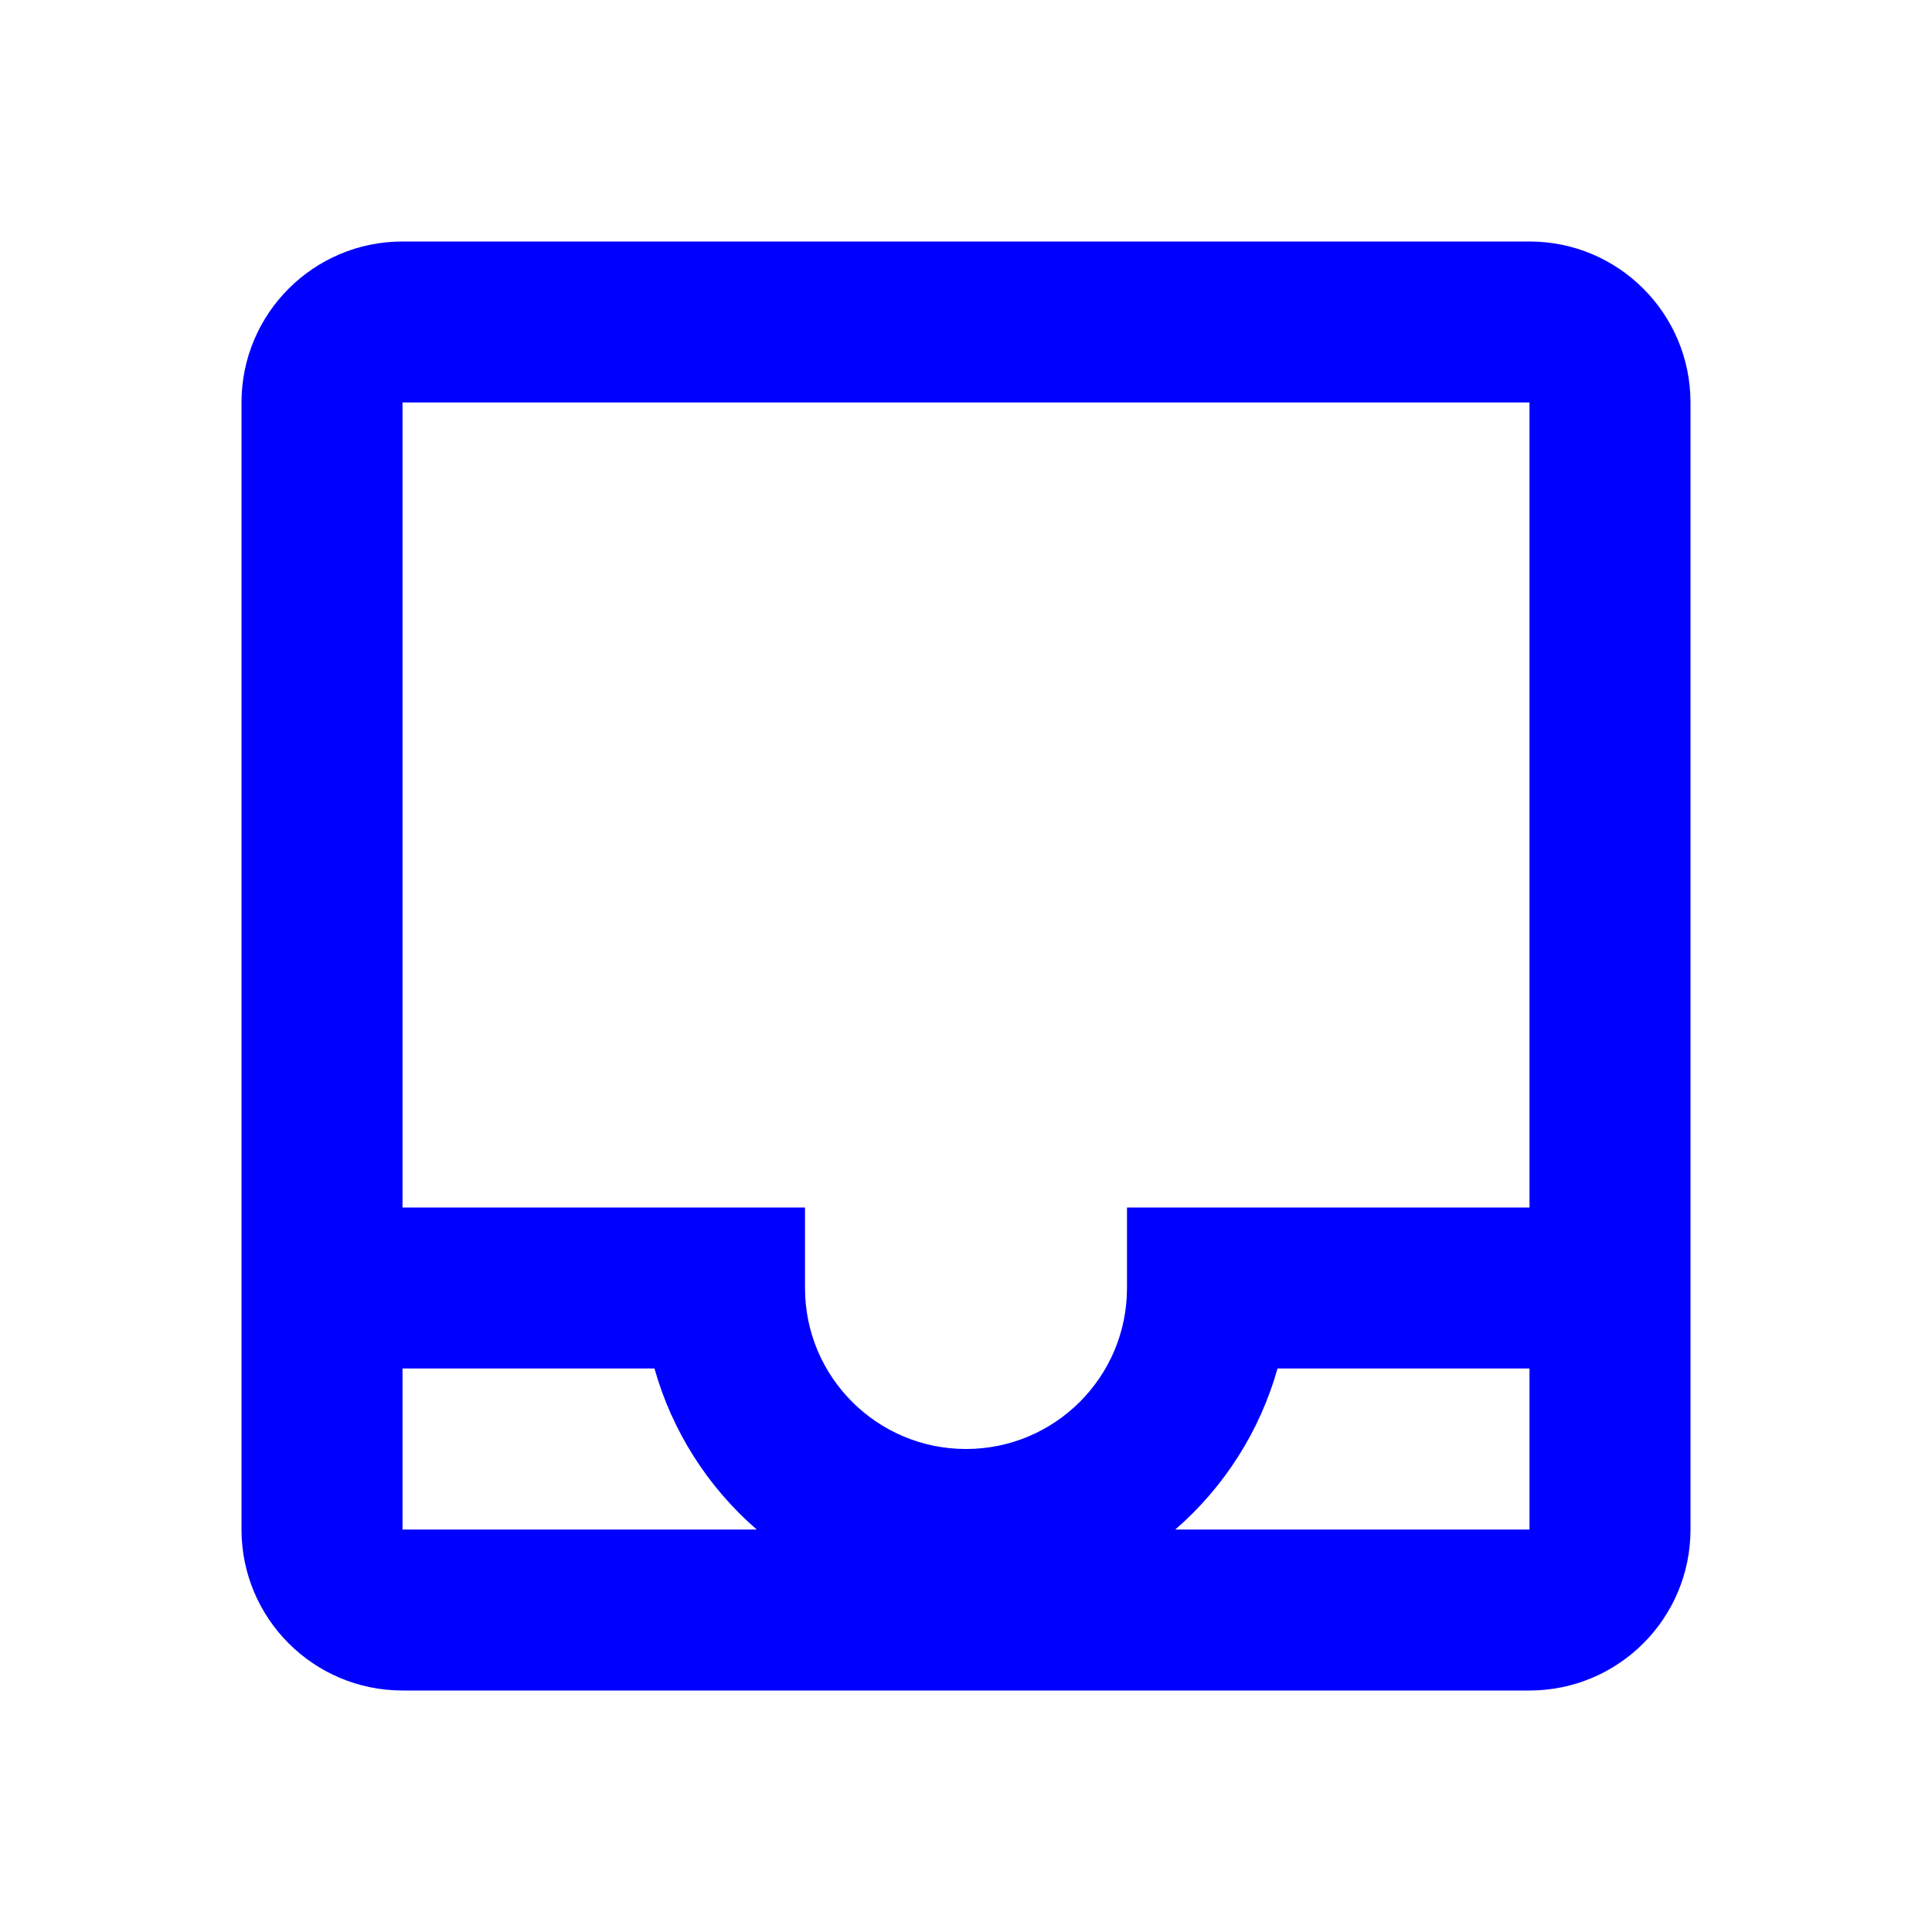
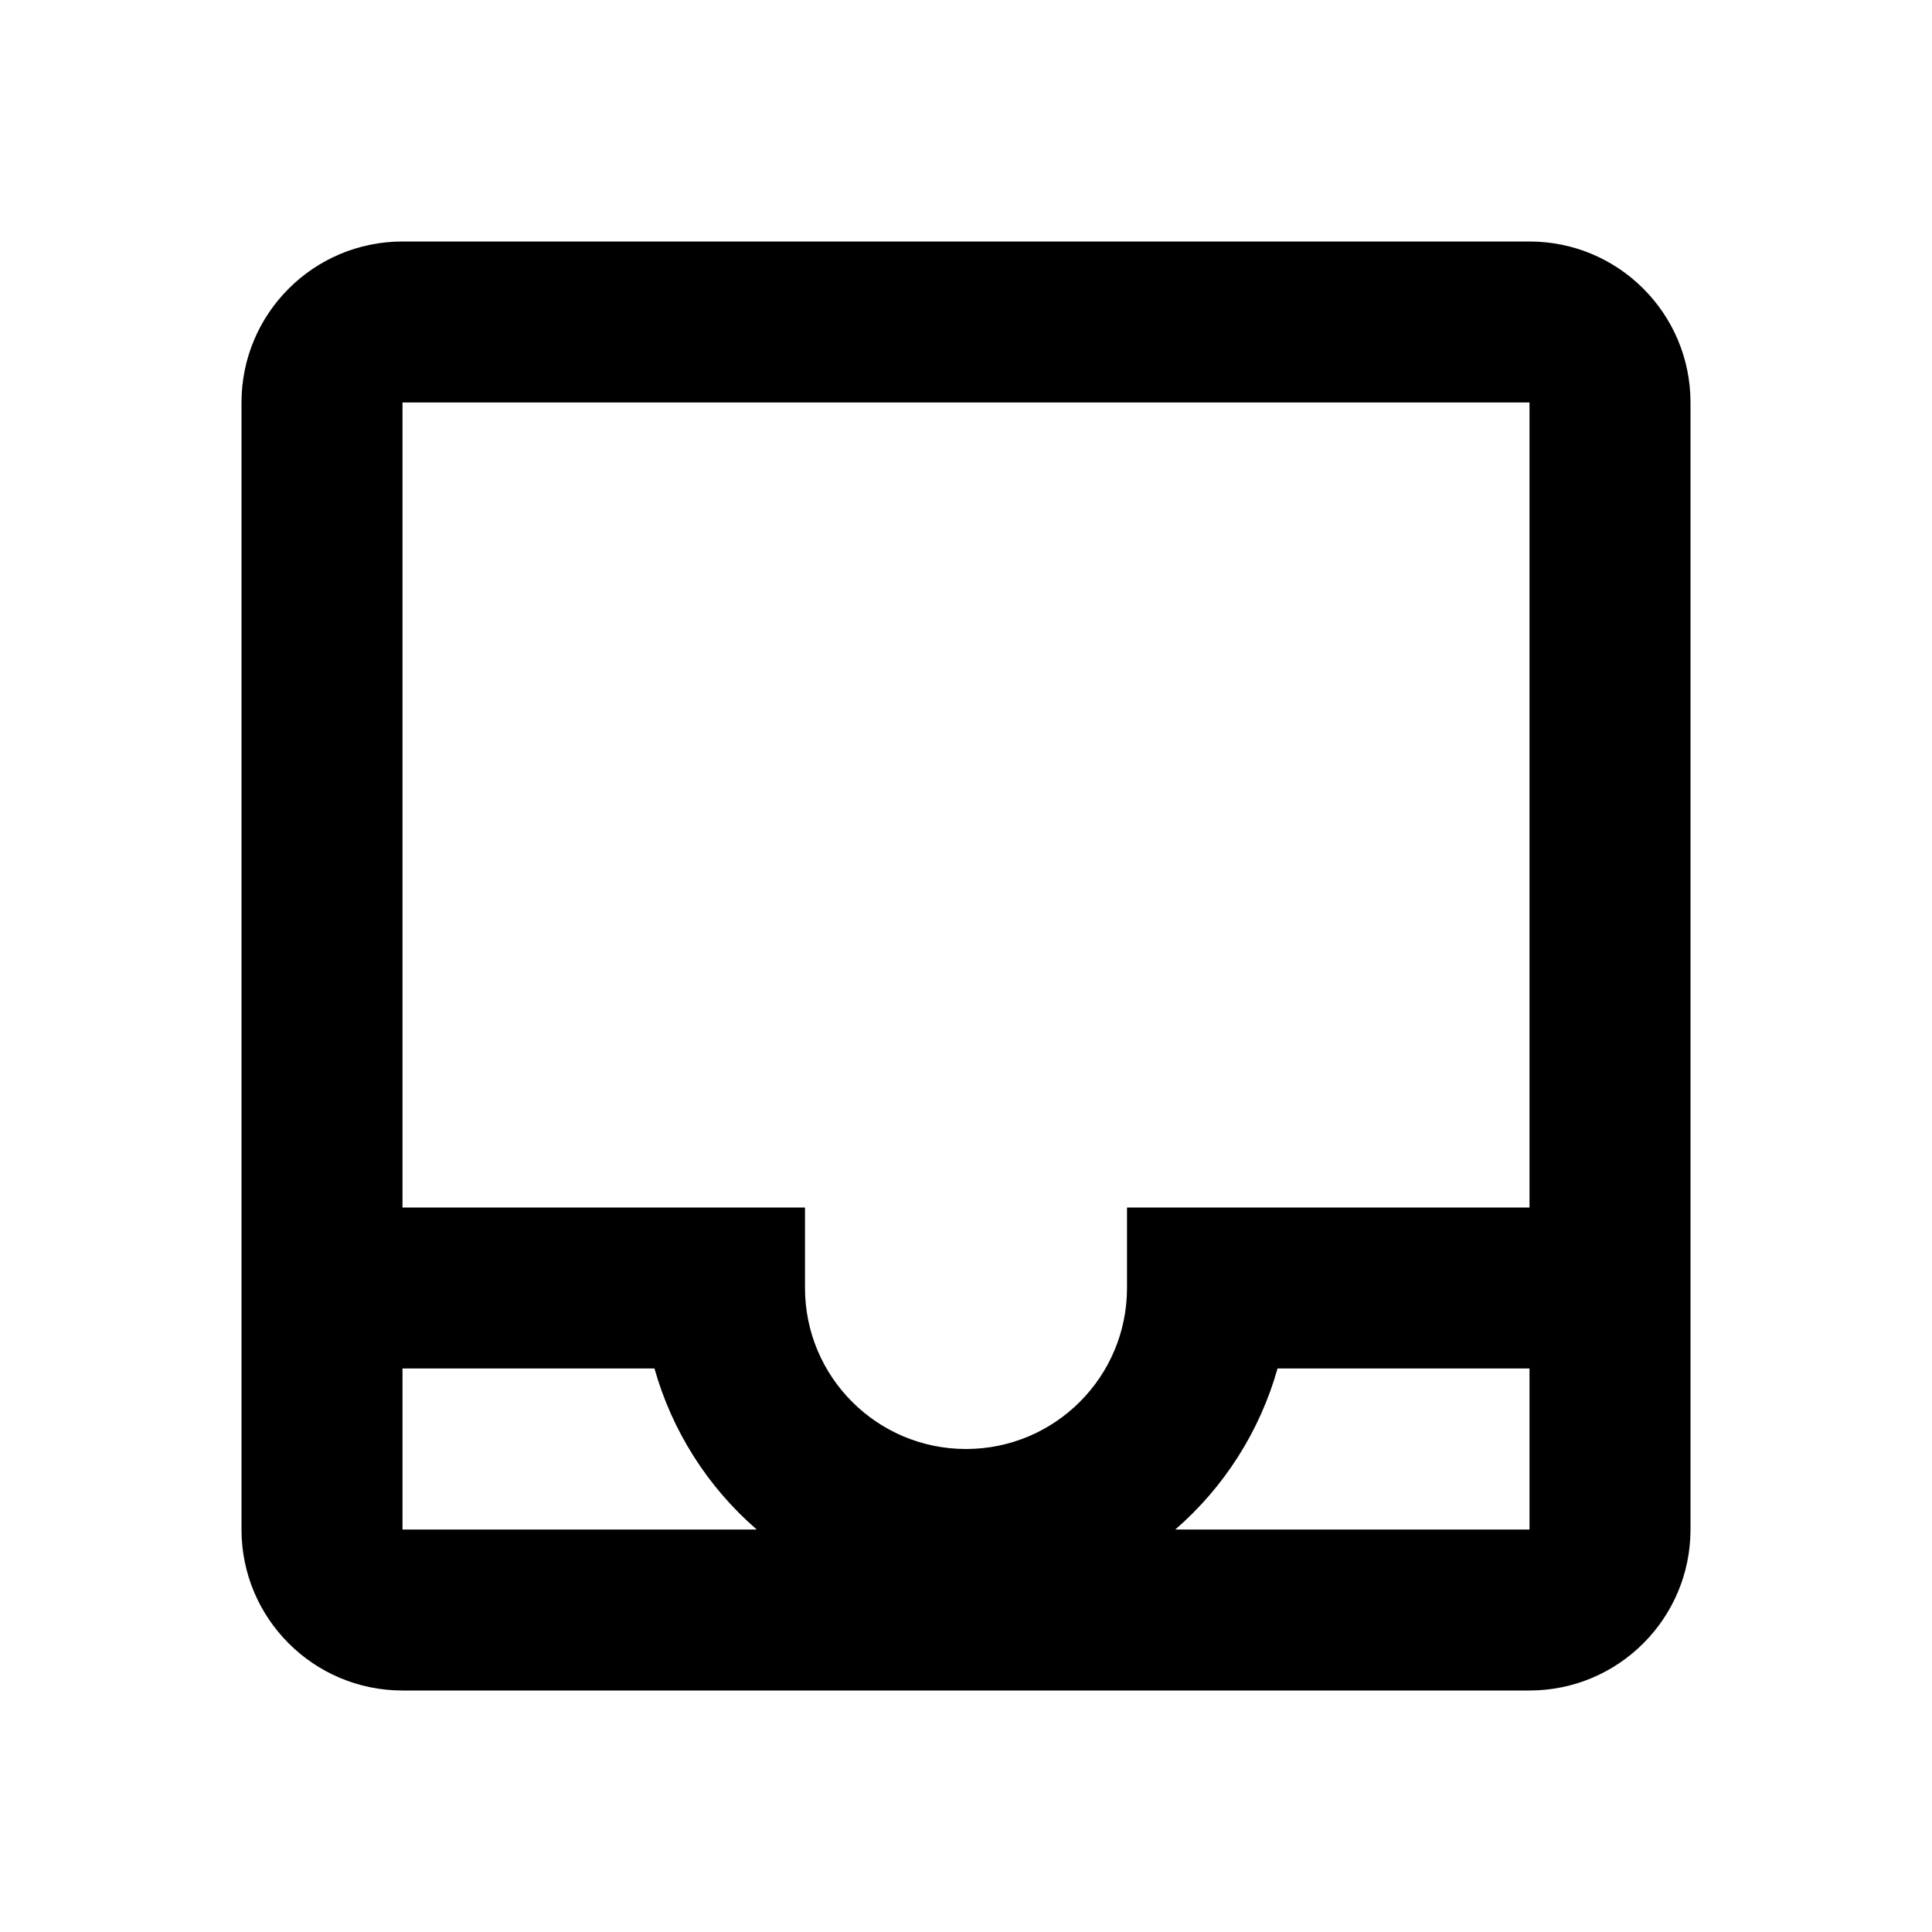
- <svg xmlns="http://www.w3.org/2000/svg" fill="blue" viewBox="0 0 24 24">
+ <svg xmlns="http://www.w3.org/2000/svg" viewBox="0 0 24 24">
  <path d="M19 3H5A2 2 0 0 0 3 5V19A2 2 0 0 0 5 21H19A2 2 0 0 0 21 19V5A2 2 0 0 0 19 3M5 19V17H8.13A4.13 4.13 0 0 0 9.4 19M19 19H14.6A4.13 4.13 0 0 0 15.87 17H19M19 15H14V16A2 2 0 0 1 10 16V15H5V5H19Z" />
</svg>
